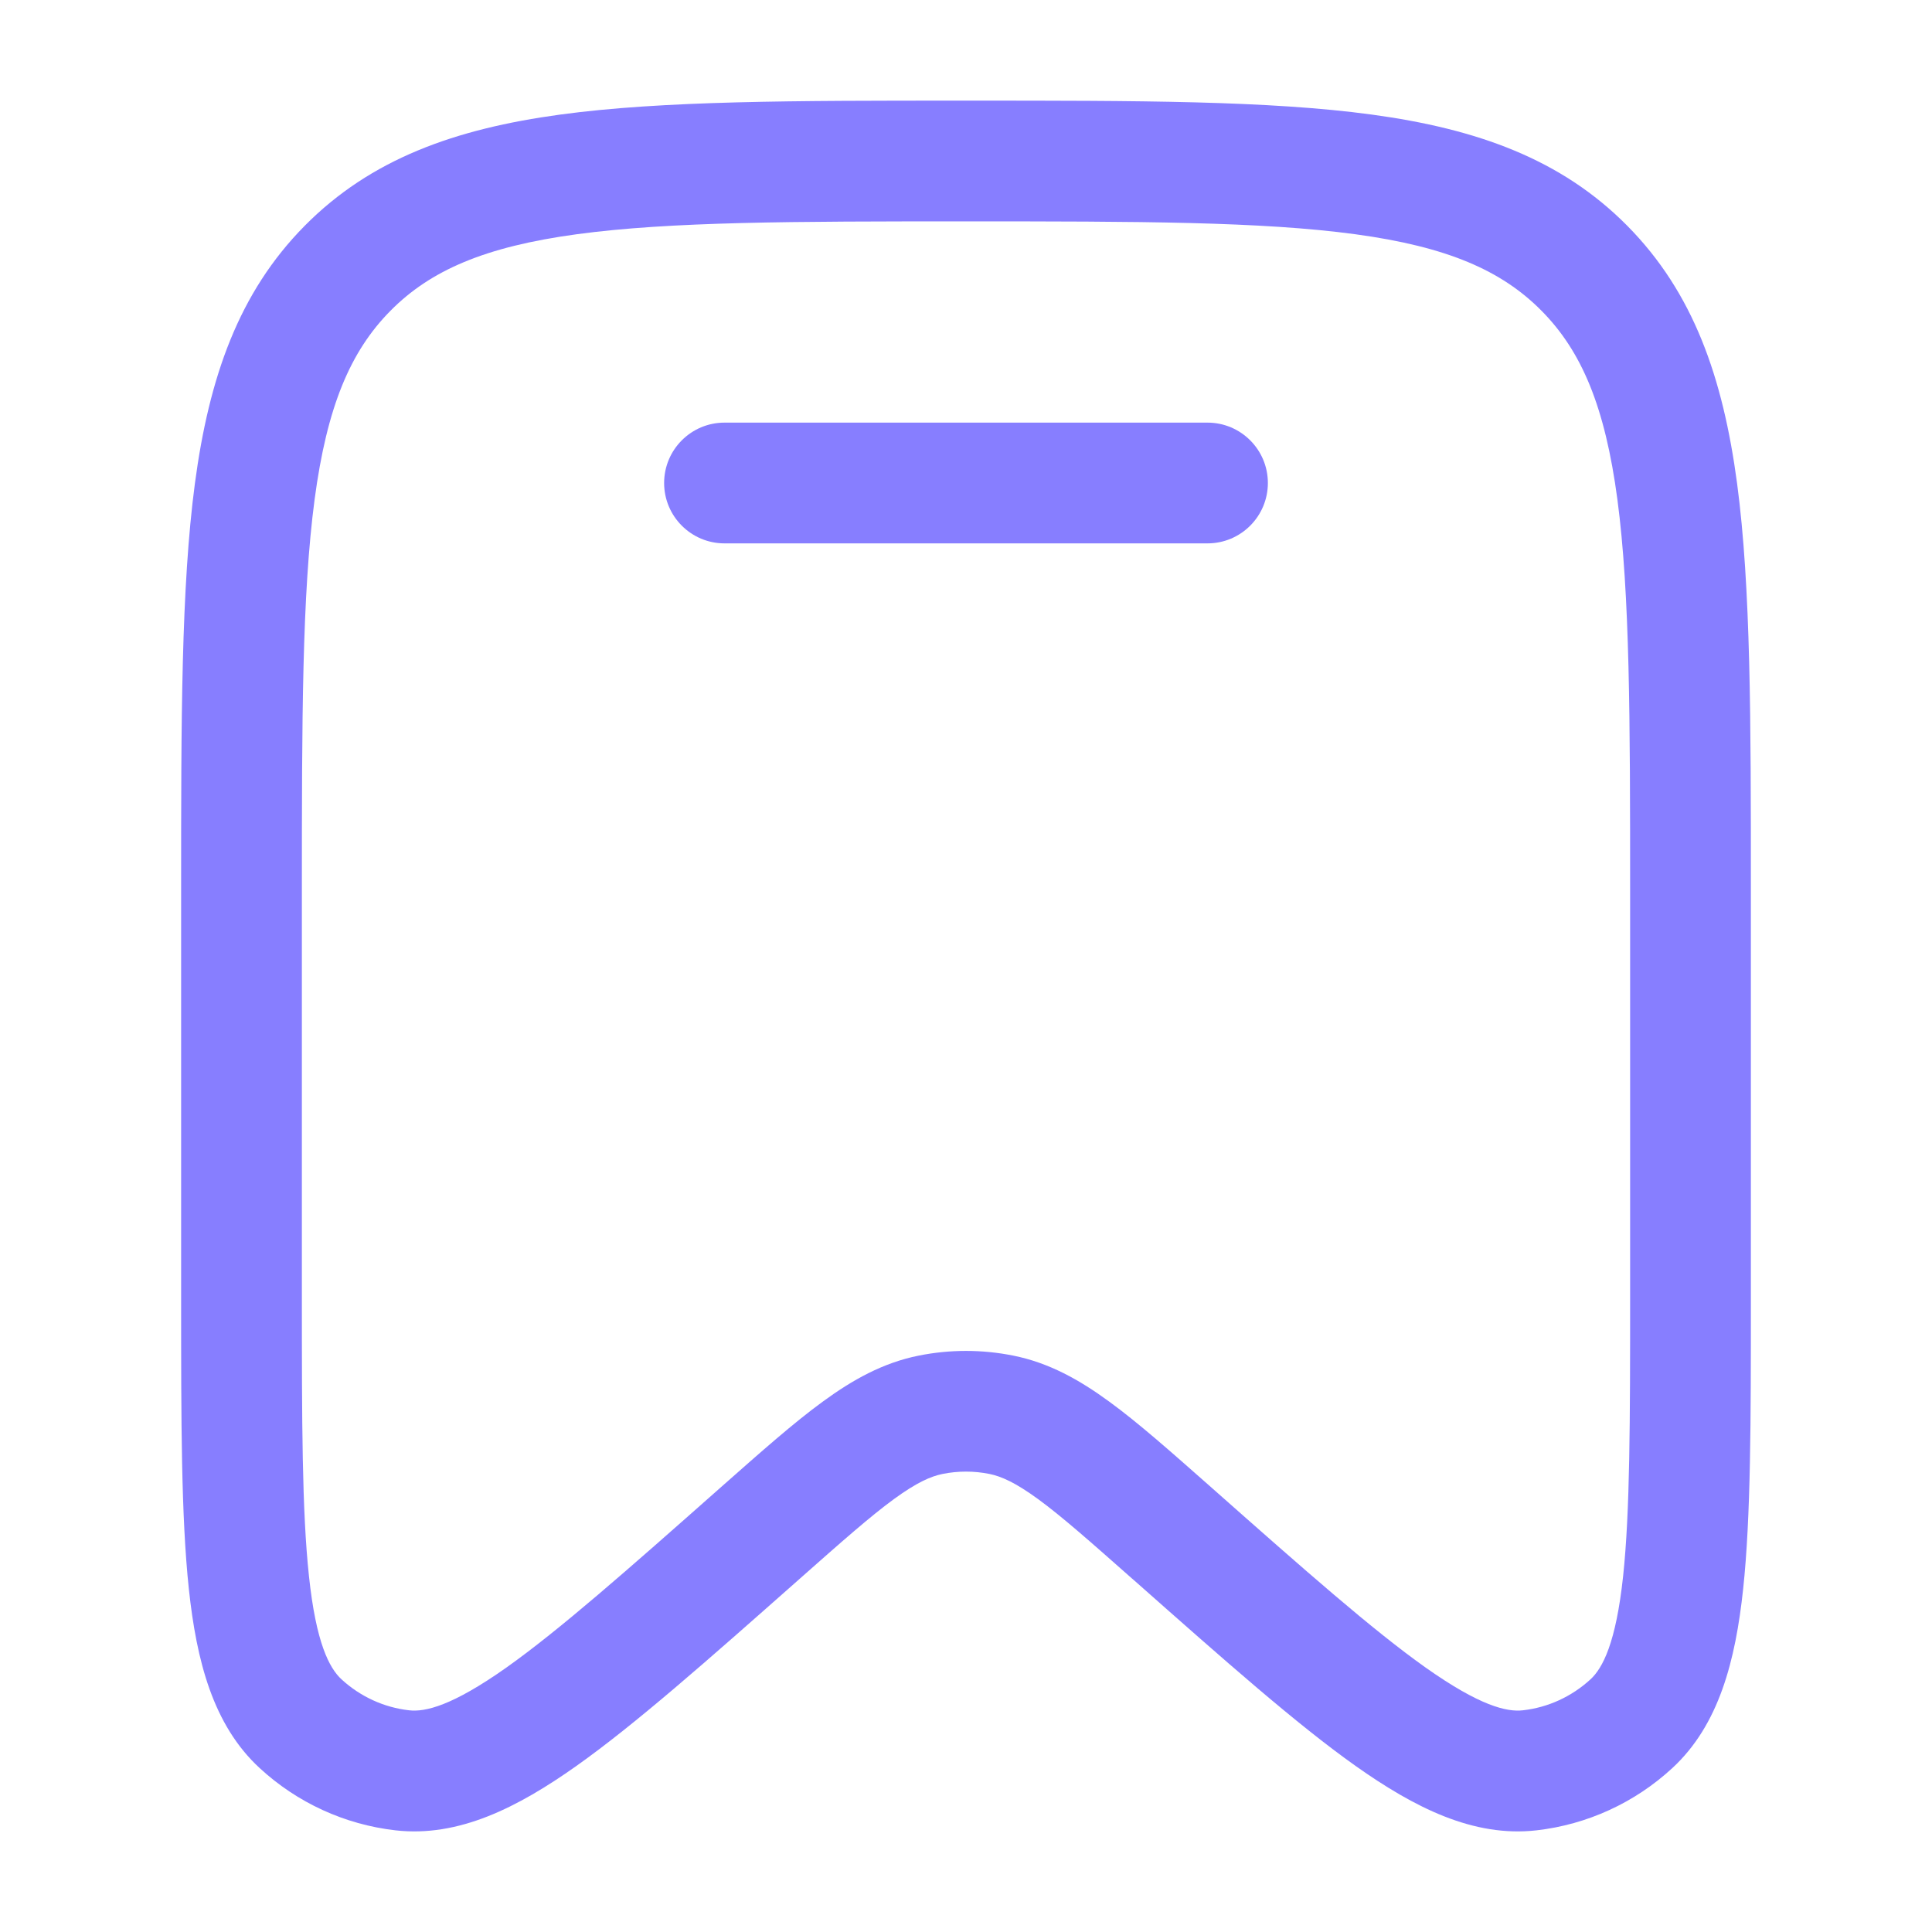
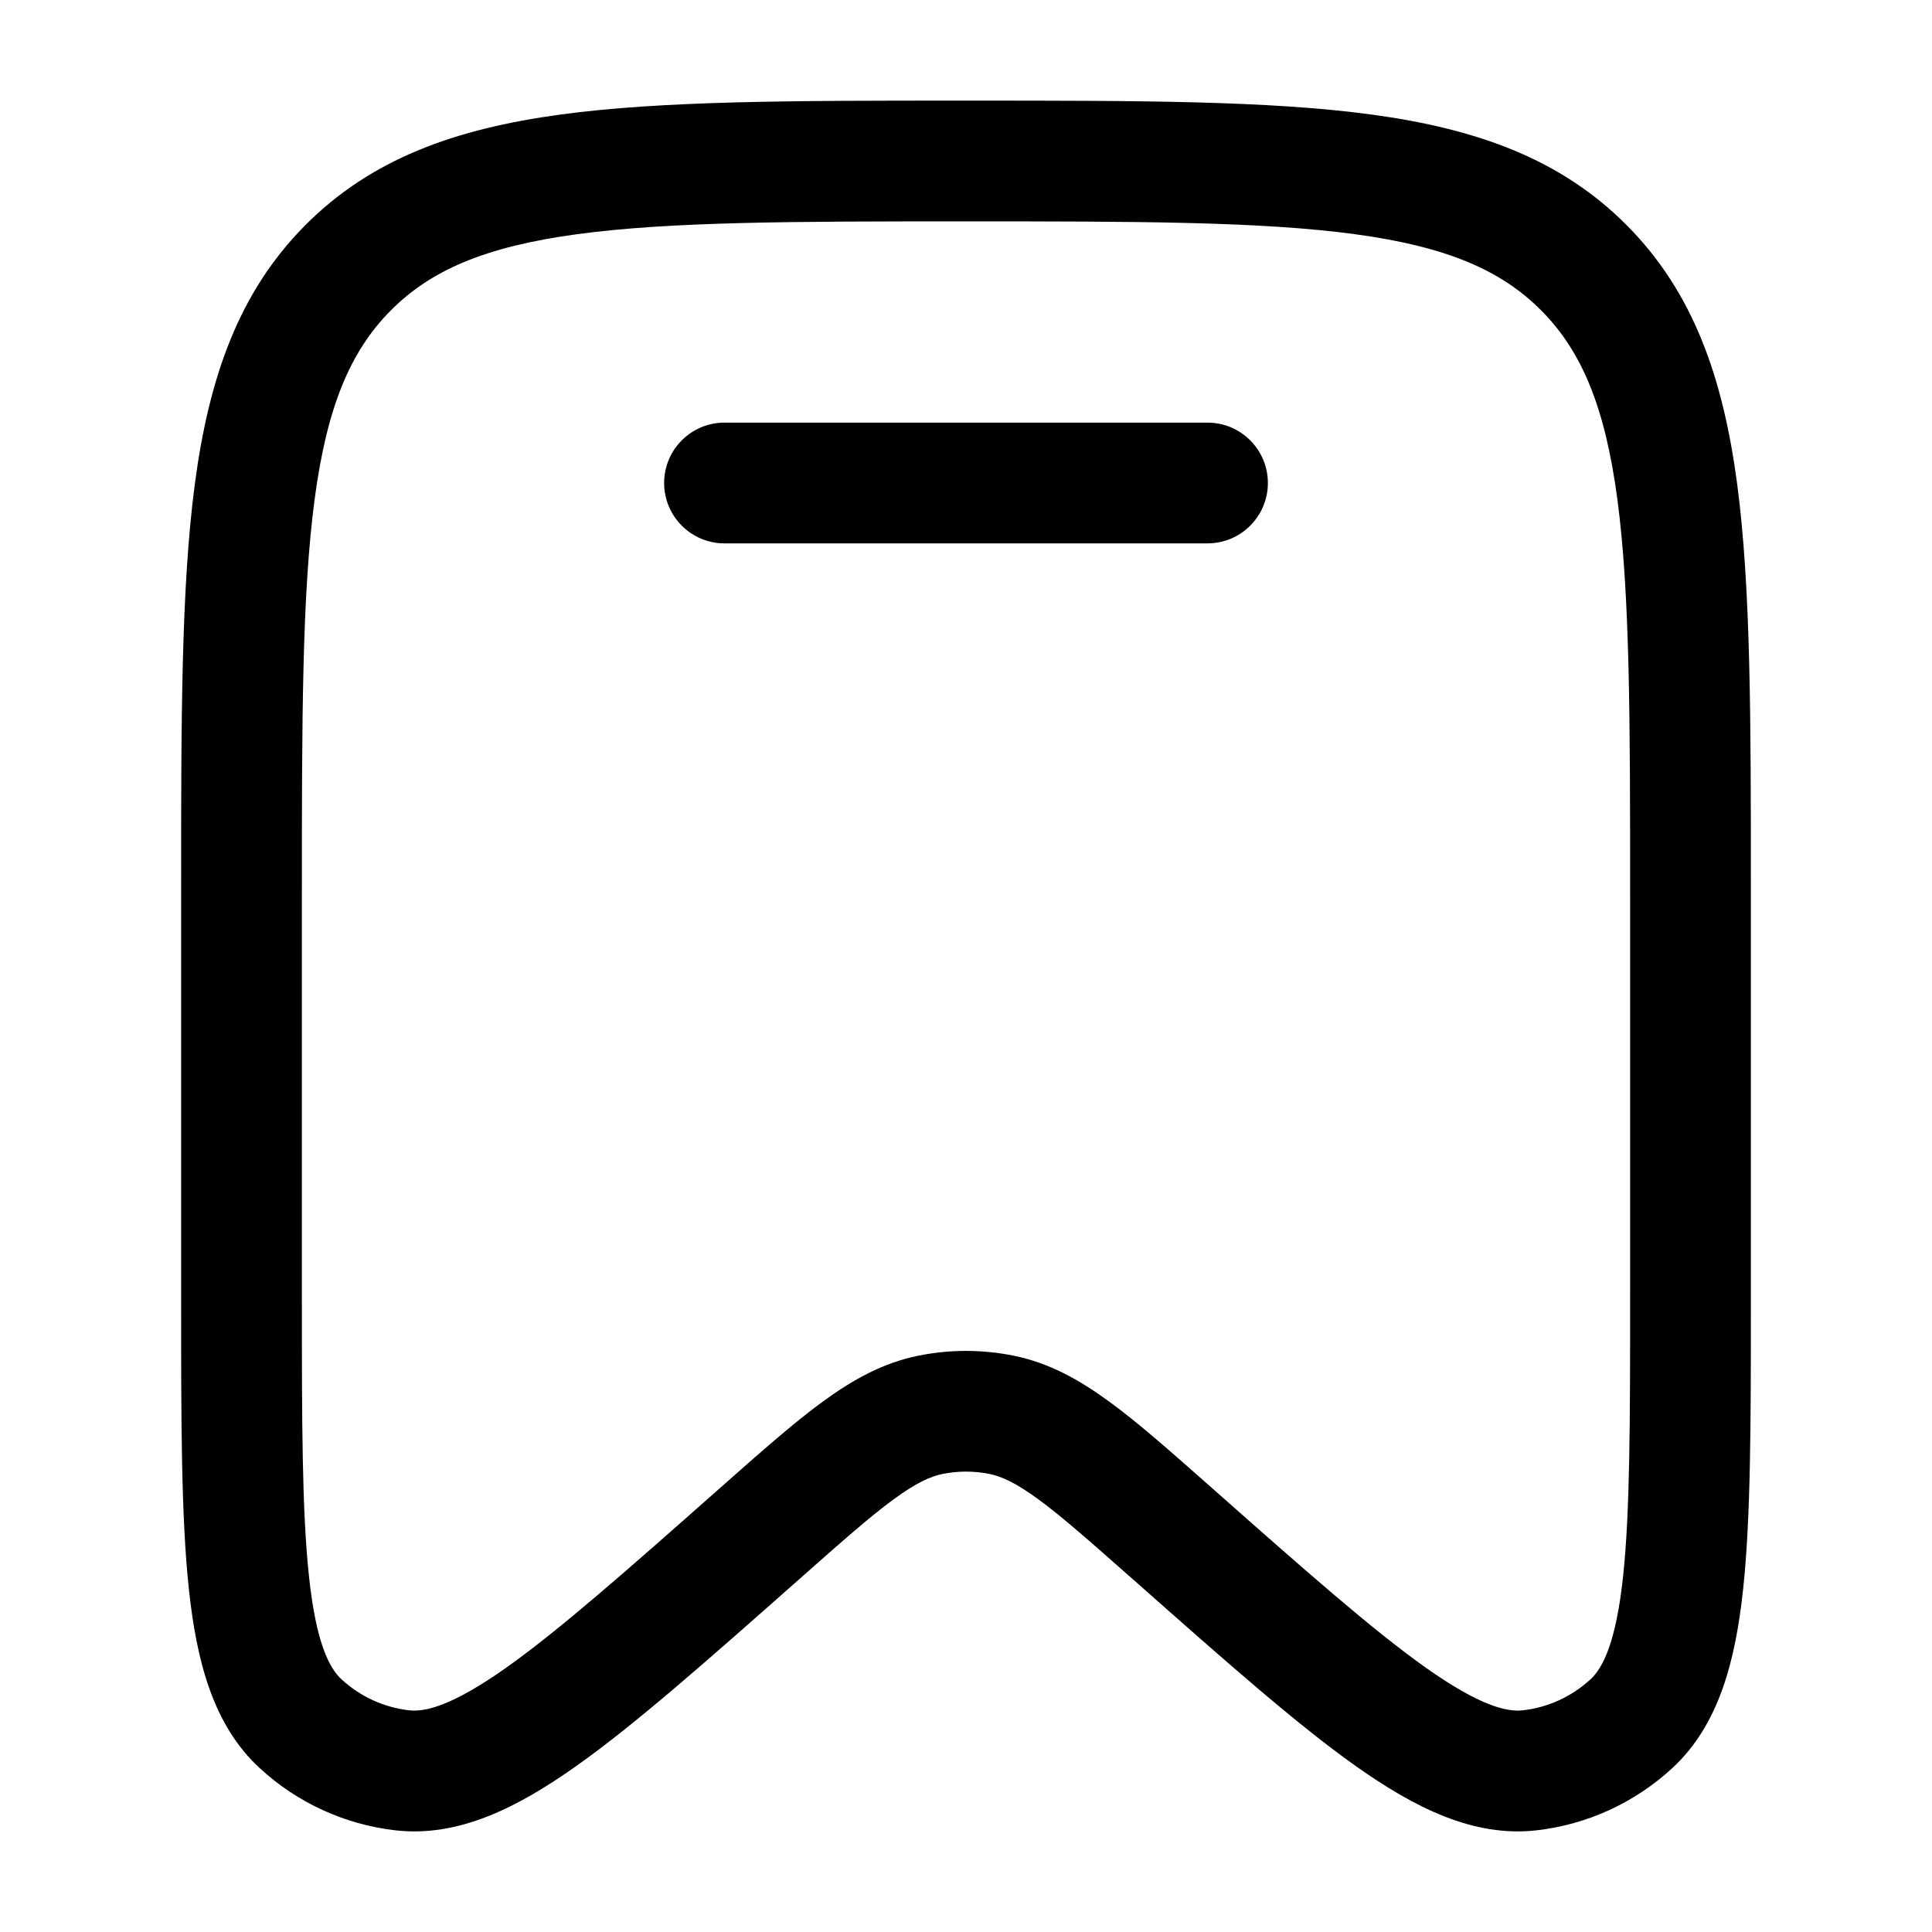
<svg xmlns="http://www.w3.org/2000/svg" width="24" height="24" viewBox="0 0 24 24" fill="none">
-   <path d="M9 5.25C8.586 5.25 8.25 5.586 8.25 6C8.25 6.414 8.586 6.75 9 6.75H15C15.414 6.75 15.75 6.414 15.75 6C15.75 5.586 15.414 5.25 15 5.25H9Z" fill="#877EFF" />
-   <path fill-rule="evenodd" clip-rule="evenodd" d="M11.943 1.25C9.87 1.25 8.237 1.25 6.961 1.423C5.651 1.601 4.606 1.975 3.785 2.805C2.965 3.634 2.597 4.687 2.421 6.007C2.25 7.296 2.25 8.945 2.25 11.041V16.139C2.25 17.647 2.25 18.84 2.346 19.739C2.441 20.627 2.644 21.428 3.226 21.964C3.692 22.394 4.282 22.665 4.912 22.737C5.699 22.827 6.434 22.451 7.159 21.938C7.892 21.419 8.781 20.632 9.903 19.64L9.939 19.608C10.459 19.148 10.811 18.837 11.105 18.622C11.389 18.415 11.562 18.34 11.708 18.31C11.901 18.271 12.099 18.271 12.292 18.31C12.438 18.34 12.611 18.415 12.895 18.622C13.189 18.837 13.541 19.148 14.061 19.608L14.098 19.64C15.219 20.632 16.108 21.419 16.841 21.938C17.566 22.451 18.301 22.827 19.088 22.737C19.718 22.665 20.308 22.394 20.774 21.964C21.355 21.428 21.559 20.627 21.654 19.739C21.75 18.84 21.75 17.647 21.75 16.139V11.041C21.75 8.945 21.75 7.295 21.579 6.007C21.403 4.687 21.035 3.634 20.215 2.805C19.394 1.975 18.349 1.601 17.039 1.423C15.763 1.25 14.13 1.25 12.057 1.25H11.943ZM4.851 3.86C5.348 3.358 6.023 3.065 7.163 2.91C8.326 2.752 9.857 2.75 12 2.75C14.143 2.75 15.674 2.752 16.837 2.91C17.977 3.065 18.652 3.358 19.149 3.86C19.647 4.363 19.938 5.048 20.092 6.205C20.248 7.383 20.25 8.932 20.25 11.098V16.091C20.25 17.657 20.249 18.77 20.163 19.579C20.074 20.409 19.91 20.72 19.758 20.861C19.524 21.076 19.23 21.211 18.918 21.246C18.718 21.269 18.384 21.192 17.708 20.714C17.05 20.247 16.221 19.516 15.055 18.484L15.029 18.461C14.541 18.03 14.137 17.672 13.78 17.412C13.407 17.139 13.031 16.929 12.588 16.84C12.2 16.762 11.8 16.762 11.412 16.84C10.969 16.929 10.593 17.139 10.22 17.412C9.863 17.672 9.459 18.03 8.971 18.461L8.945 18.484C7.779 19.516 6.95 20.247 6.292 20.714C5.616 21.192 5.282 21.269 5.082 21.246C4.77 21.211 4.476 21.076 4.242 20.861C4.09 20.72 3.926 20.409 3.838 19.579C3.751 18.77 3.75 17.657 3.75 16.091V11.098C3.75 8.932 3.752 7.383 3.908 6.205C4.062 5.048 4.353 4.363 4.851 3.86Z" fill="#877EFF" />
+   <path d="M9 5.25C8.586 5.25 8.25 5.586 8.25 6C8.25 6.414 8.586 6.75 9 6.75H15C15.414 6.75 15.75 6.414 15.75 6C15.75 5.586 15.414 5.25 15 5.25H9Z" fill="#000" />
+   <path fill-rule="evenodd" clip-rule="evenodd" d="M11.943 1.25C9.87 1.25 8.237 1.25 6.961 1.423C5.651 1.601 4.606 1.975 3.785 2.805C2.965 3.634 2.597 4.687 2.421 6.007C2.25 7.296 2.25 8.945 2.25 11.041V16.139C2.25 17.647 2.25 18.84 2.346 19.739C2.441 20.627 2.644 21.428 3.226 21.964C3.692 22.394 4.282 22.665 4.912 22.737C5.699 22.827 6.434 22.451 7.159 21.938C7.892 21.419 8.781 20.632 9.903 19.64L9.939 19.608C10.459 19.148 10.811 18.837 11.105 18.622C11.389 18.415 11.562 18.34 11.708 18.31C11.901 18.271 12.099 18.271 12.292 18.31C12.438 18.34 12.611 18.415 12.895 18.622C13.189 18.837 13.541 19.148 14.061 19.608L14.098 19.64C15.219 20.632 16.108 21.419 16.841 21.938C17.566 22.451 18.301 22.827 19.088 22.737C19.718 22.665 20.308 22.394 20.774 21.964C21.355 21.428 21.559 20.627 21.654 19.739C21.75 18.84 21.75 17.647 21.75 16.139V11.041C21.75 8.945 21.75 7.295 21.579 6.007C21.403 4.687 21.035 3.634 20.215 2.805C19.394 1.975 18.349 1.601 17.039 1.423C15.763 1.25 14.13 1.25 12.057 1.25H11.943ZM4.851 3.86C5.348 3.358 6.023 3.065 7.163 2.91C8.326 2.752 9.857 2.75 12 2.75C14.143 2.75 15.674 2.752 16.837 2.91C17.977 3.065 18.652 3.358 19.149 3.86C19.647 4.363 19.938 5.048 20.092 6.205C20.248 7.383 20.25 8.932 20.25 11.098V16.091C20.25 17.657 20.249 18.77 20.163 19.579C20.074 20.409 19.91 20.72 19.758 20.861C19.524 21.076 19.23 21.211 18.918 21.246C18.718 21.269 18.384 21.192 17.708 20.714C17.05 20.247 16.221 19.516 15.055 18.484L15.029 18.461C14.541 18.03 14.137 17.672 13.78 17.412C13.407 17.139 13.031 16.929 12.588 16.84C12.2 16.762 11.8 16.762 11.412 16.84C10.969 16.929 10.593 17.139 10.22 17.412C9.863 17.672 9.459 18.03 8.971 18.461L8.945 18.484C7.779 19.516 6.95 20.247 6.292 20.714C5.616 21.192 5.282 21.269 5.082 21.246C4.77 21.211 4.476 21.076 4.242 20.861C4.09 20.72 3.926 20.409 3.838 19.579C3.751 18.77 3.75 17.657 3.75 16.091V11.098C3.75 8.932 3.752 7.383 3.908 6.205C4.062 5.048 4.353 4.363 4.851 3.86Z" fill="#000" />
</svg>
